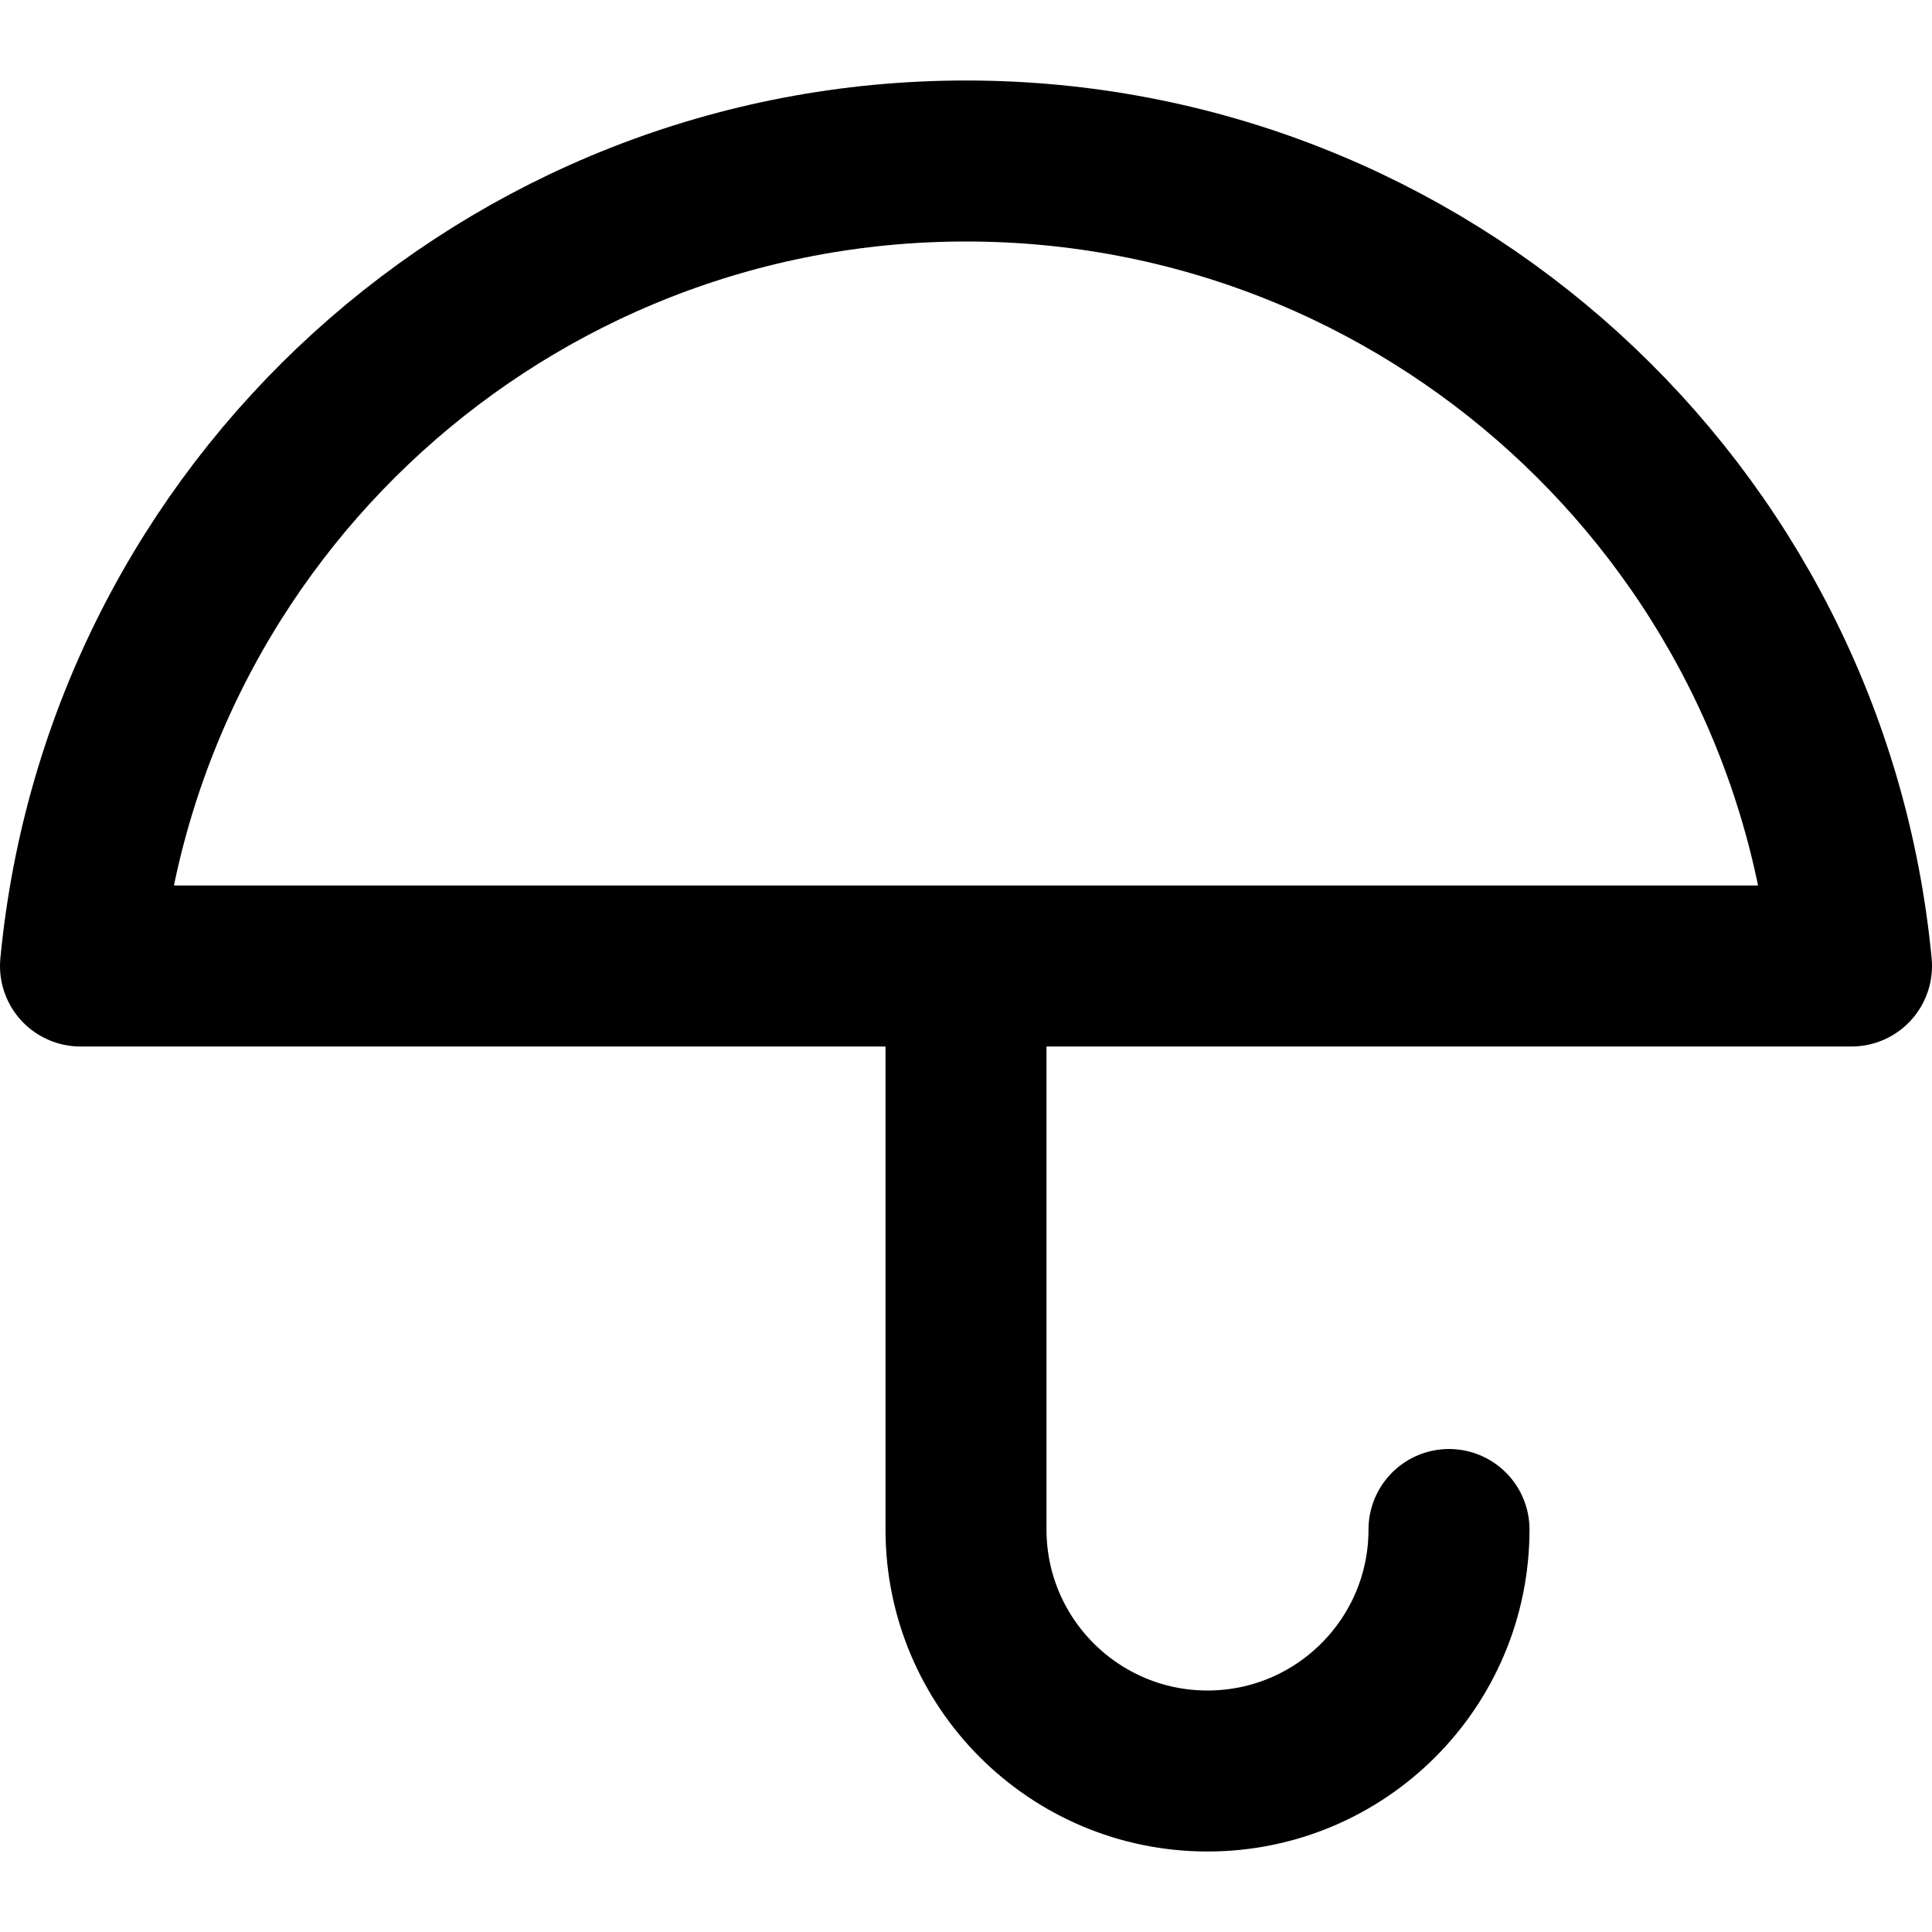
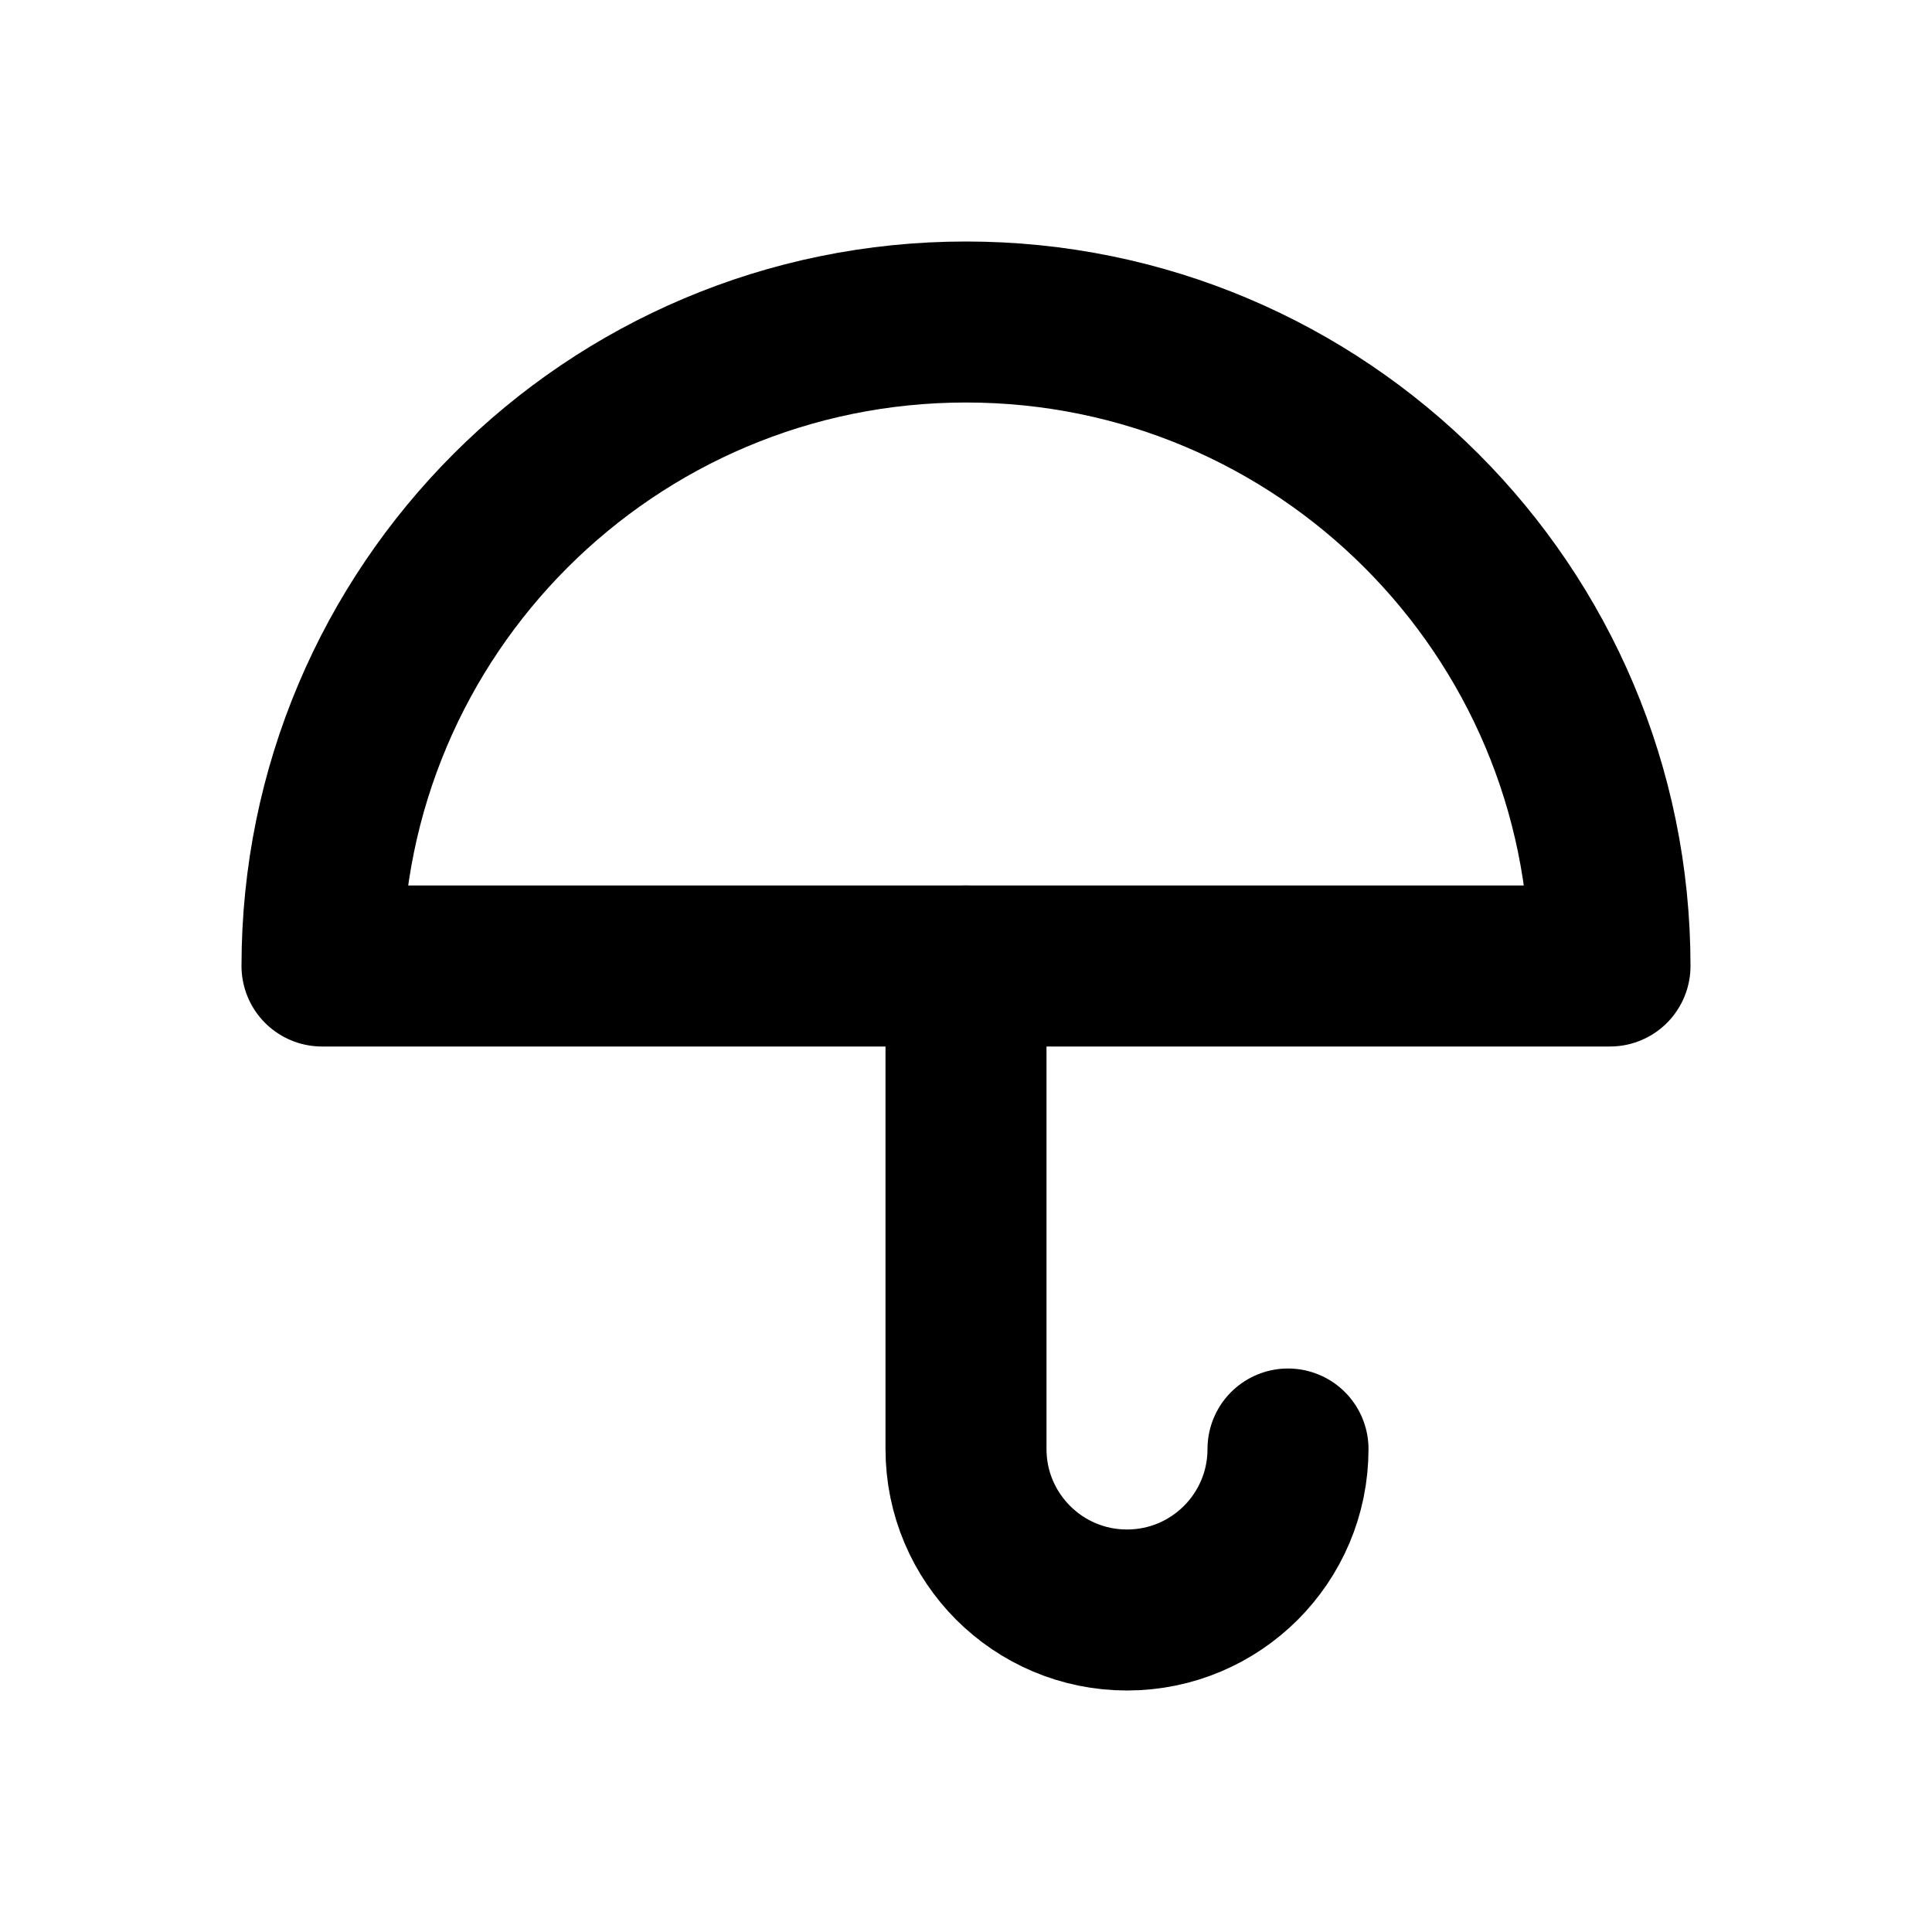
- <svg xmlns="http://www.w3.org/2000/svg" width="24" height="24" viewBox="0 0 24 24" fill="none" stroke="currentColor" stroke-width="2" stroke-linecap="round" stroke-linejoin="round" class="feather feather-umbrella">
-   <path d="M23 12a11.05 11.05 0 0 0-22 0zm-5 7a3 3 0 0 1-6 0v-7" />
+ <svg xmlns="http://www.w3.org/2000/svg" class="icon icon-tabler icon-tabler-umbrella" width="24" height="24" viewBox="0 0 24 24" stroke-width="2" stroke="currentColor" fill="none" stroke-linecap="round" stroke-linejoin="round">
+   <path stroke="none" d="M0 0h24v24H0z" fill="none" />
+   <path d="M4 12a8 8 0 0 1 16 0z" />
+   <path d="M12 12v6a2 2 0 0 0 4 0" />
</svg>
